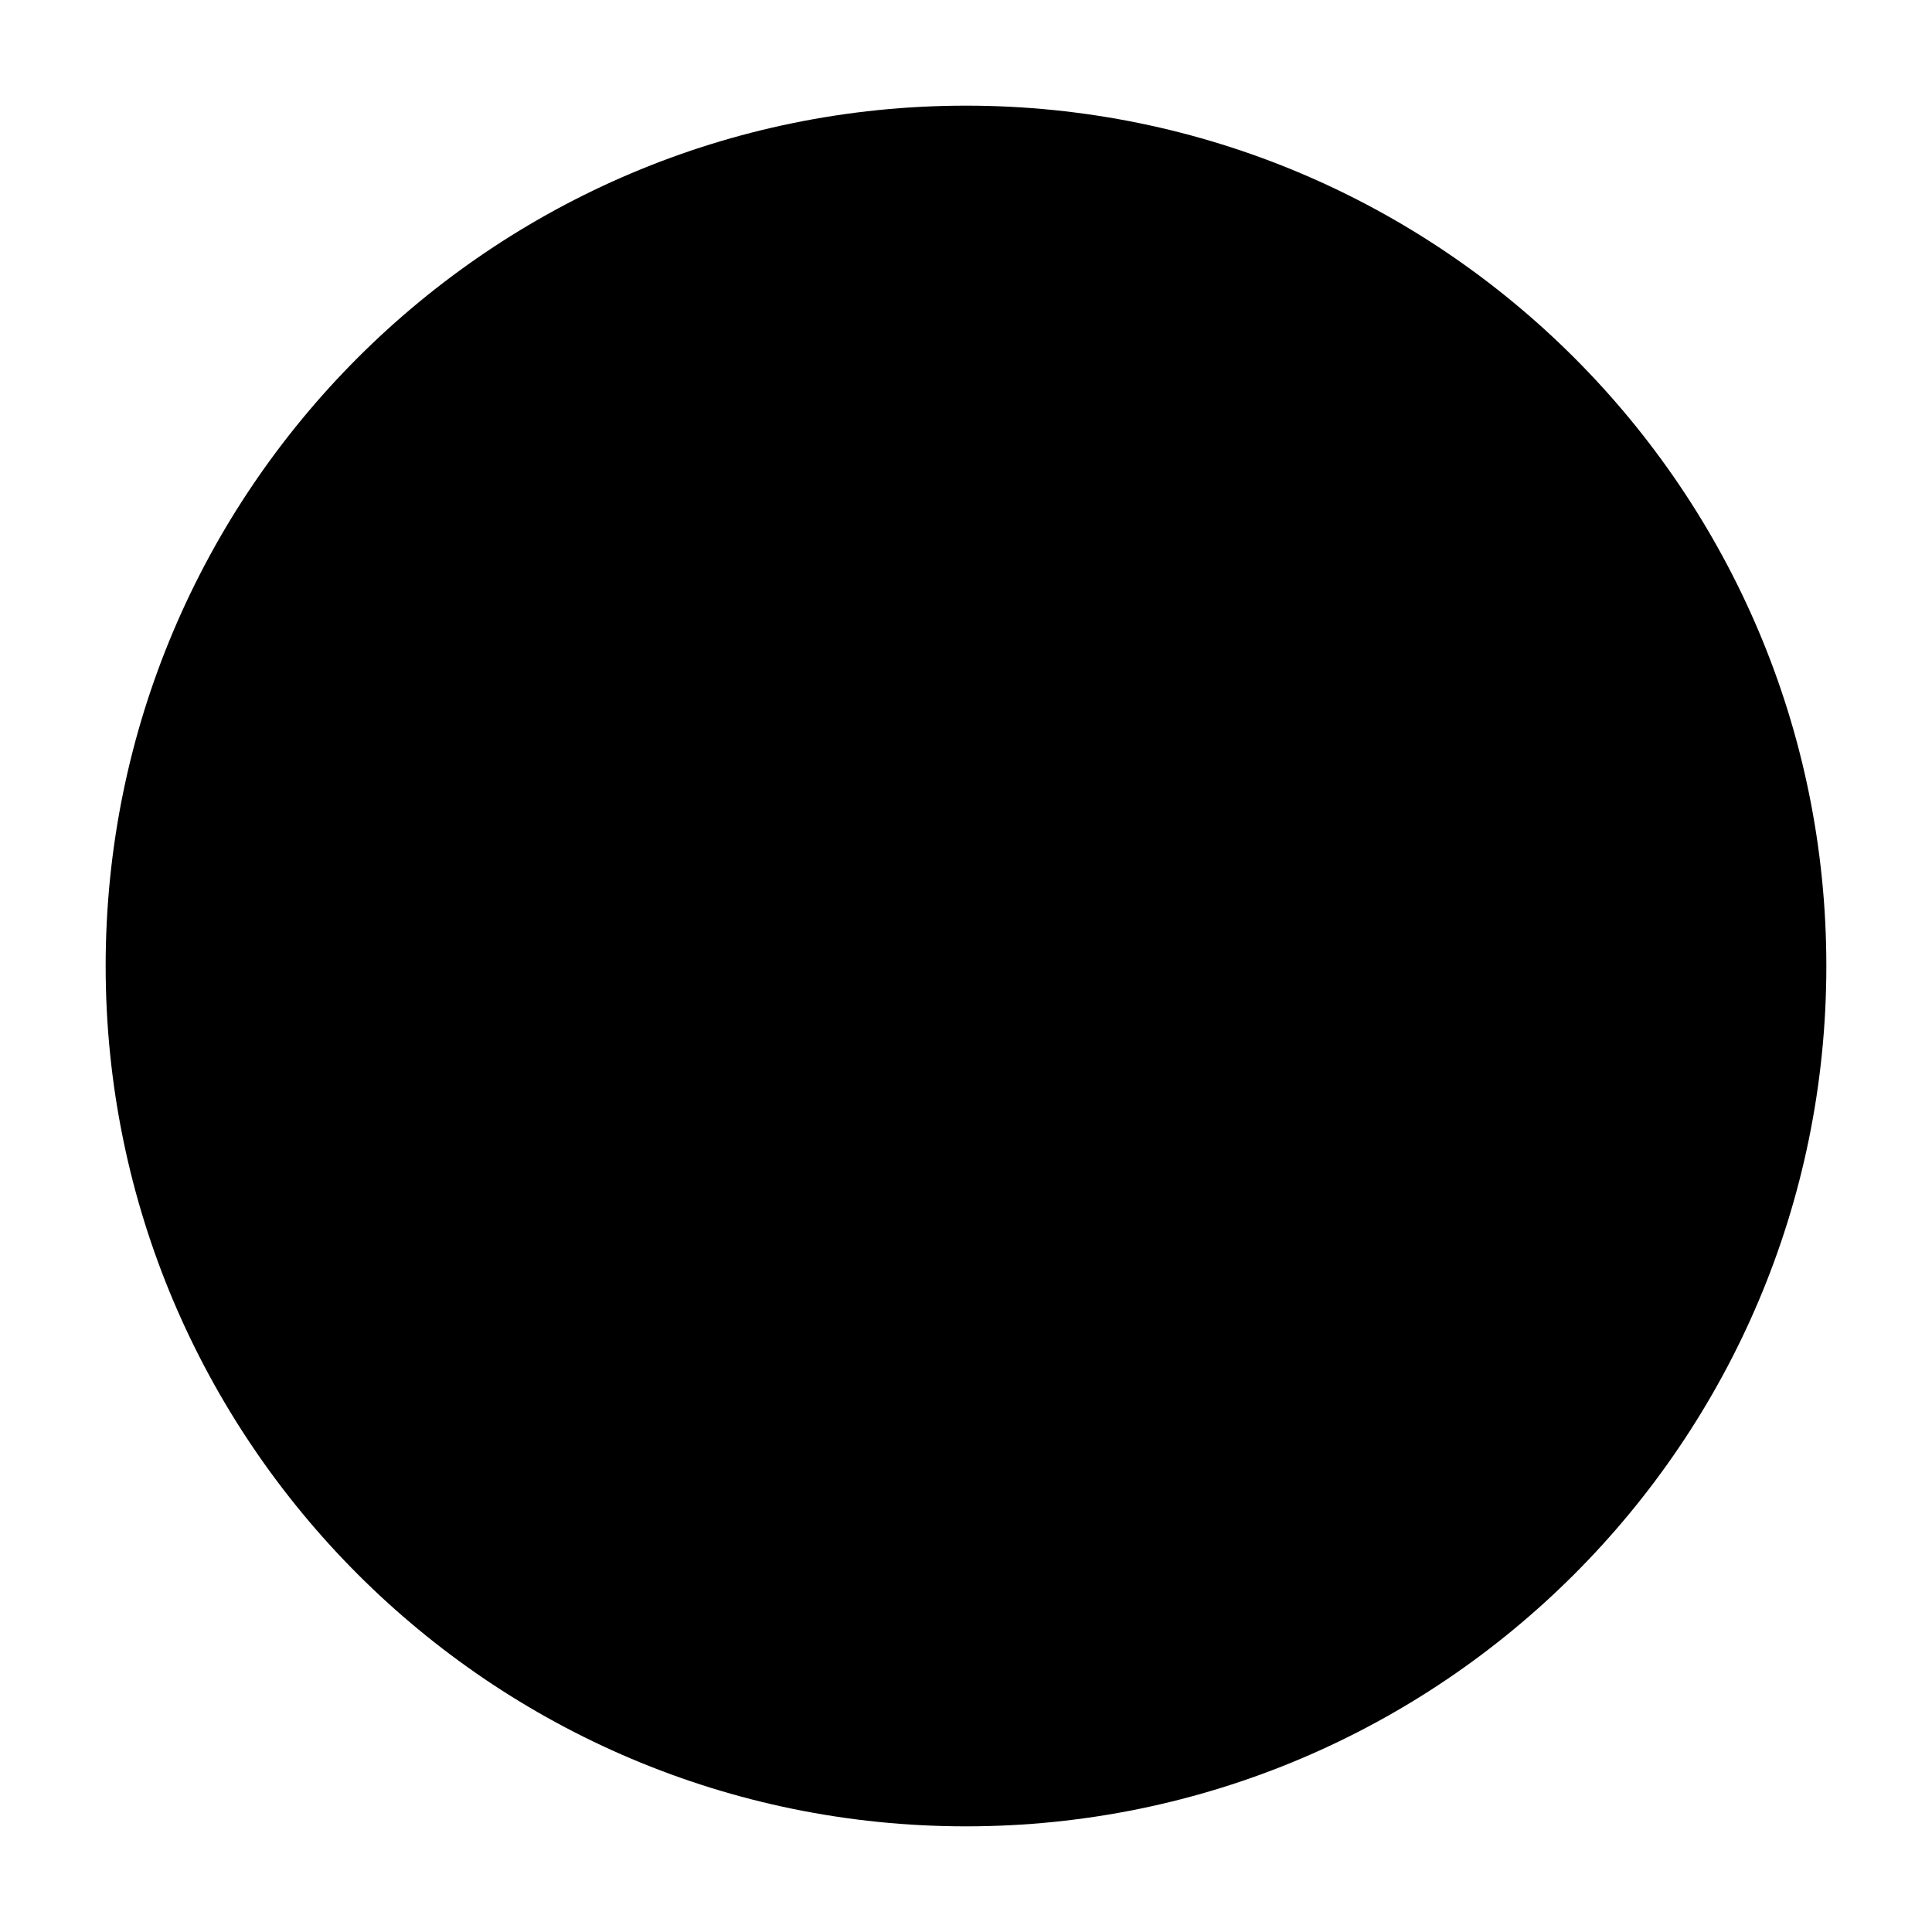
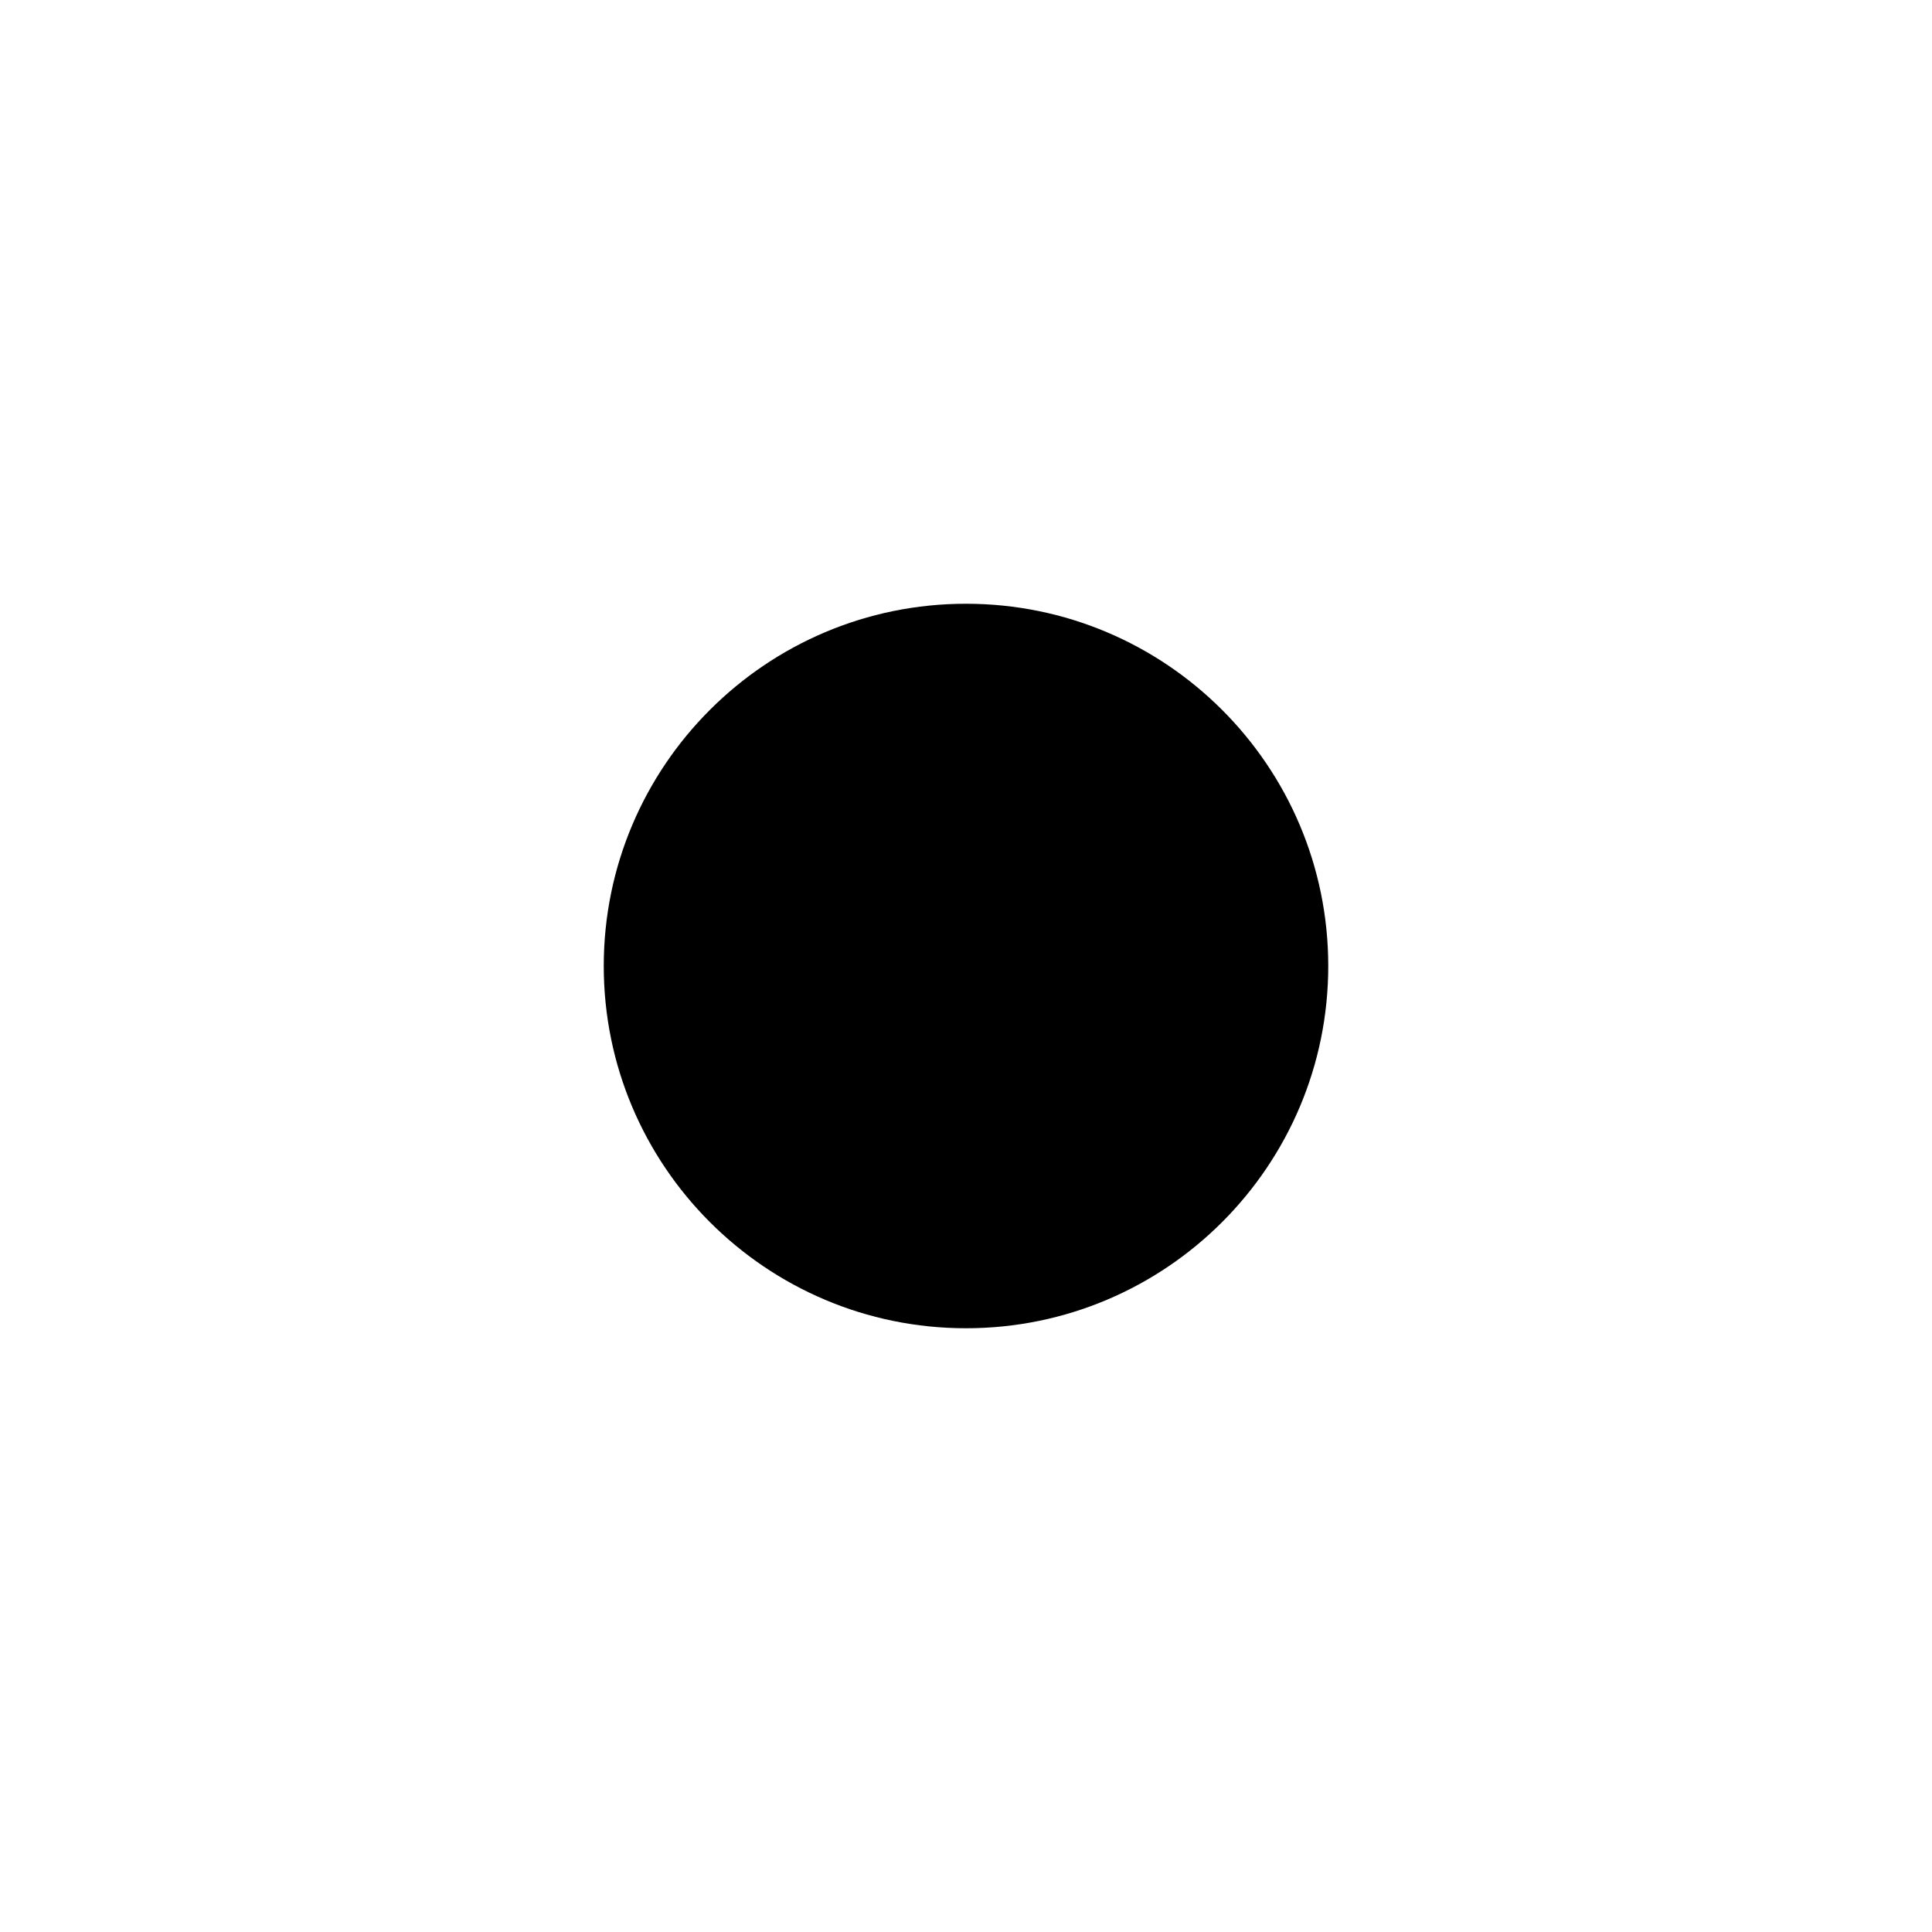
<svg xmlns="http://www.w3.org/2000/svg" width="64" height="64" fill="#000000" version="1.1" viewBox="0 0 64 64">
-   <path d="m32 3.5c-15.732 0-28.5 12.768-28.5 28.5s12.768 28.5 28.5 28.5 28.5-12.768 28.5-28.5-12.768-28.5-28.5-28.5z" stroke-width="3" />
+   <path d="m32 20c-6.624 0-12 5.376-12 12s5.376 12 12 12 12-5.376 12-12-5.376-12-12-12z" stroke-width="3" />
</svg>
